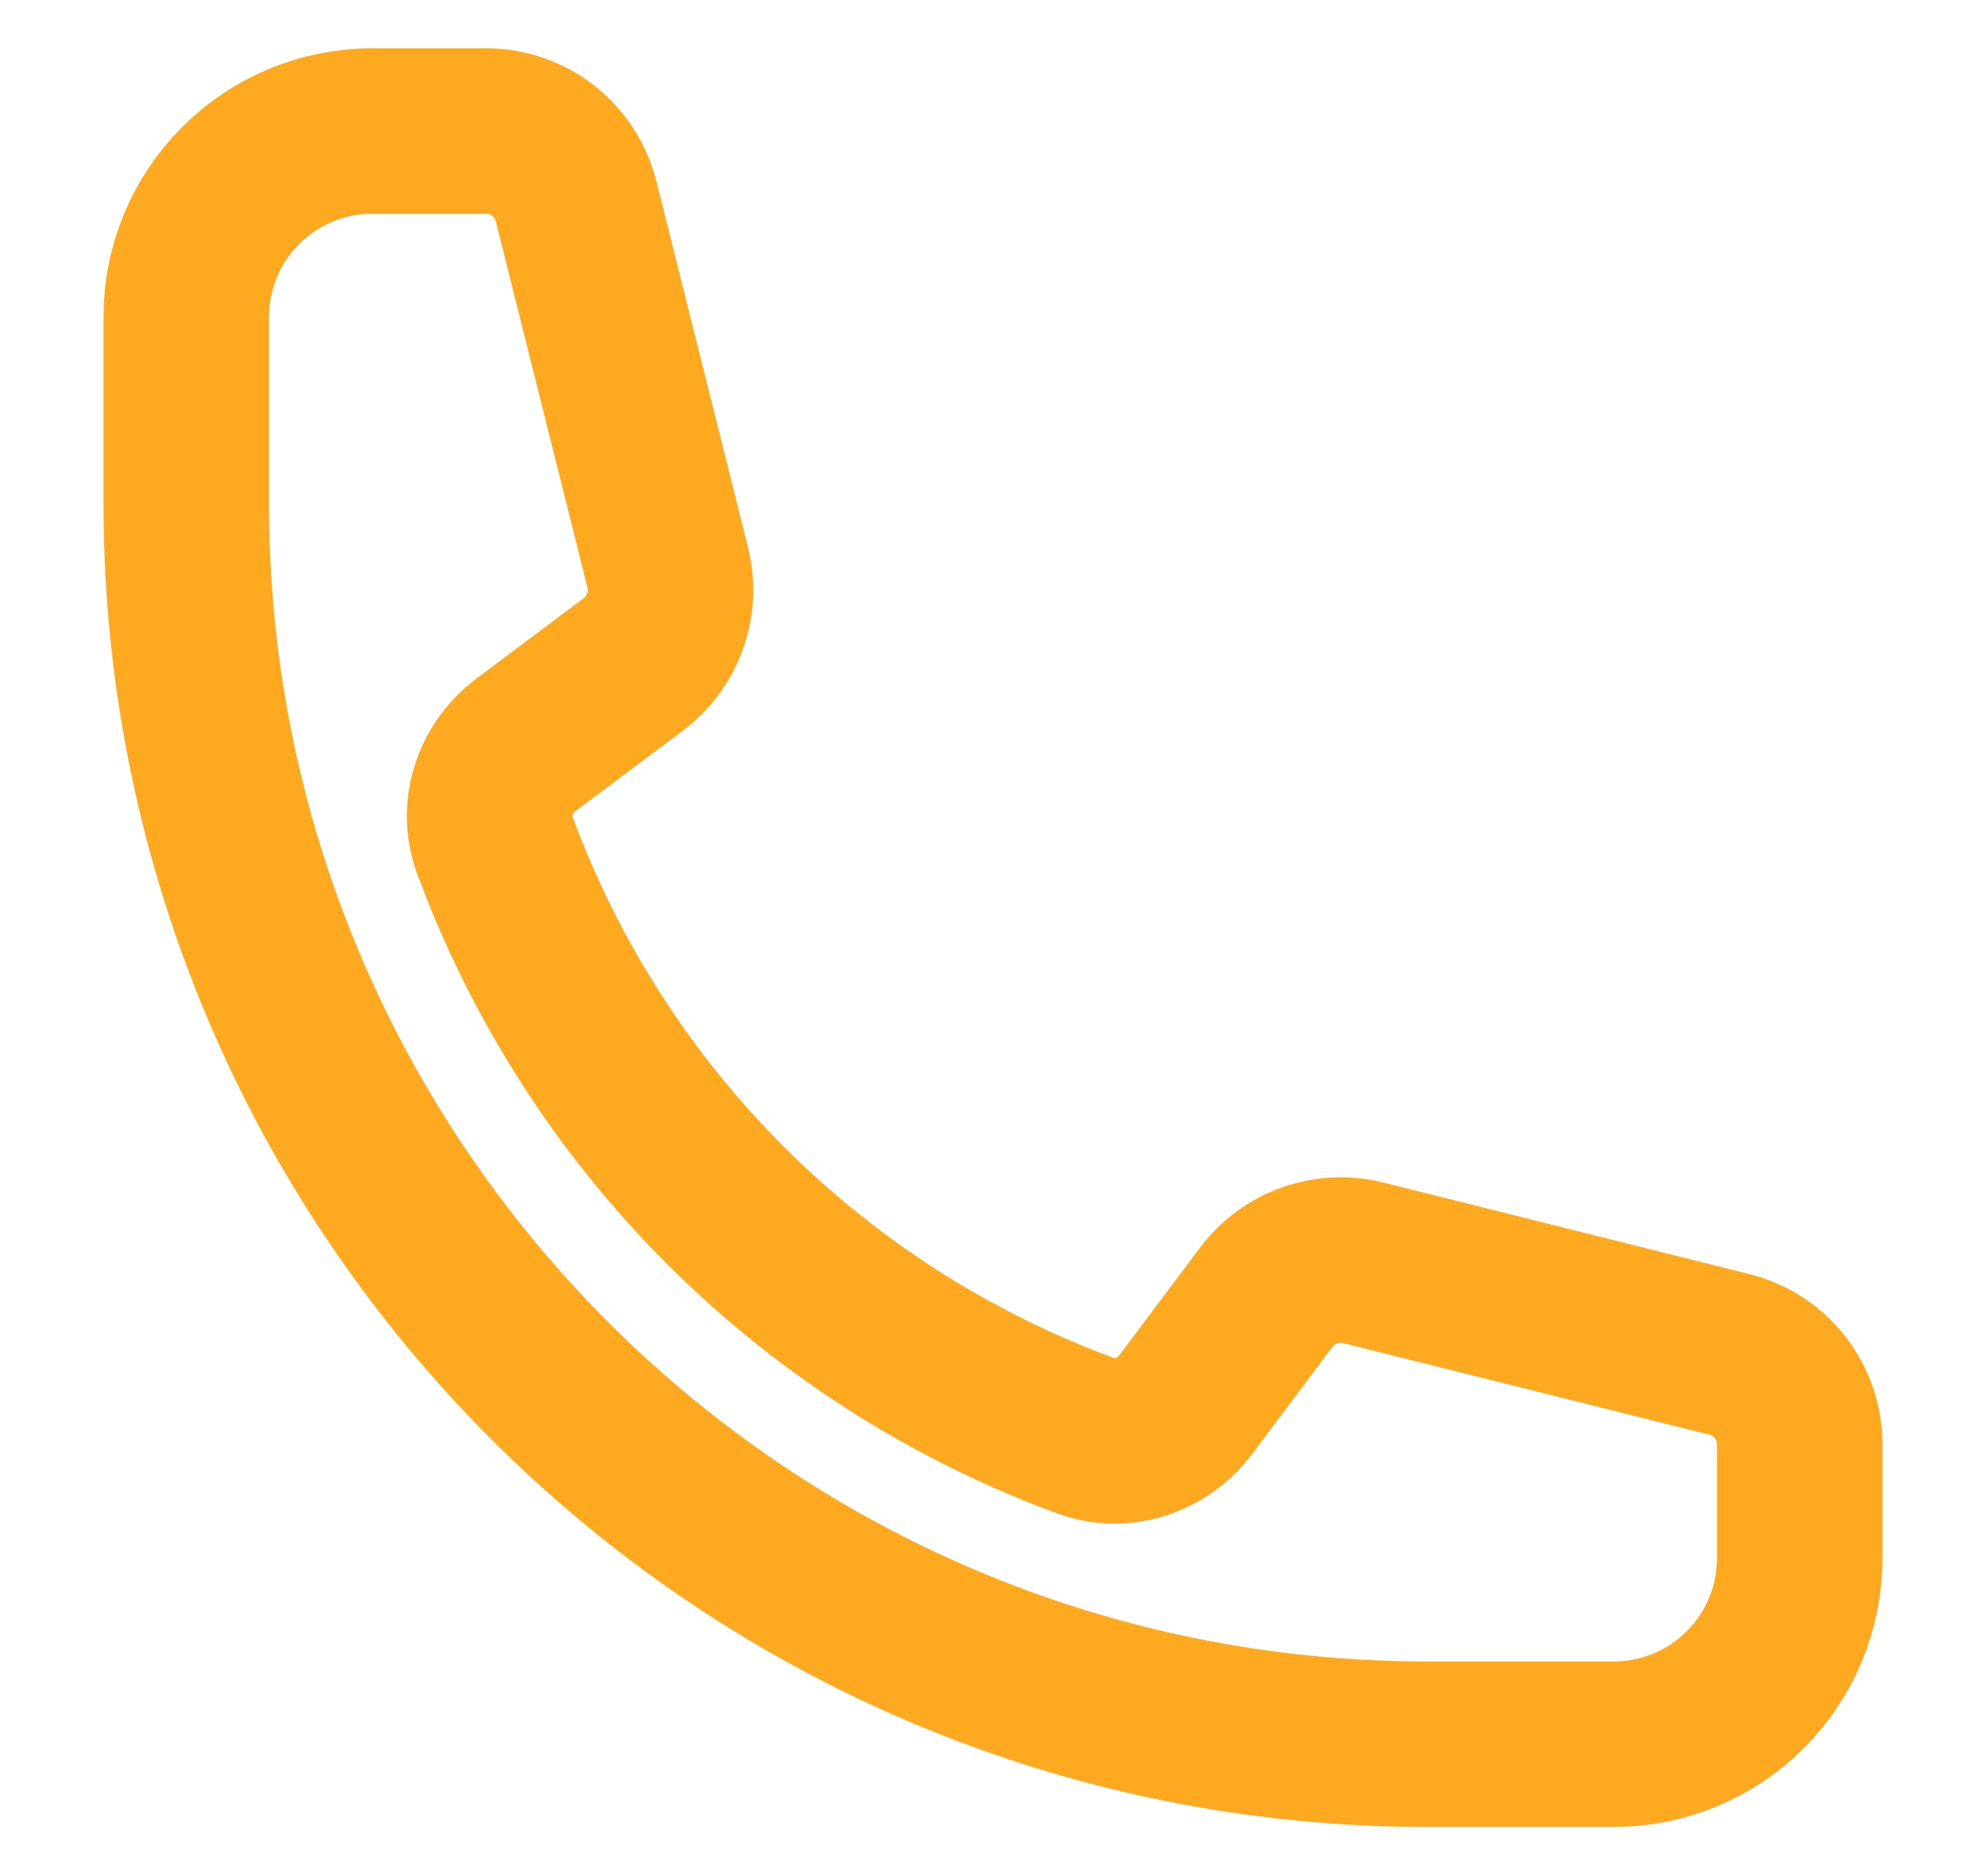
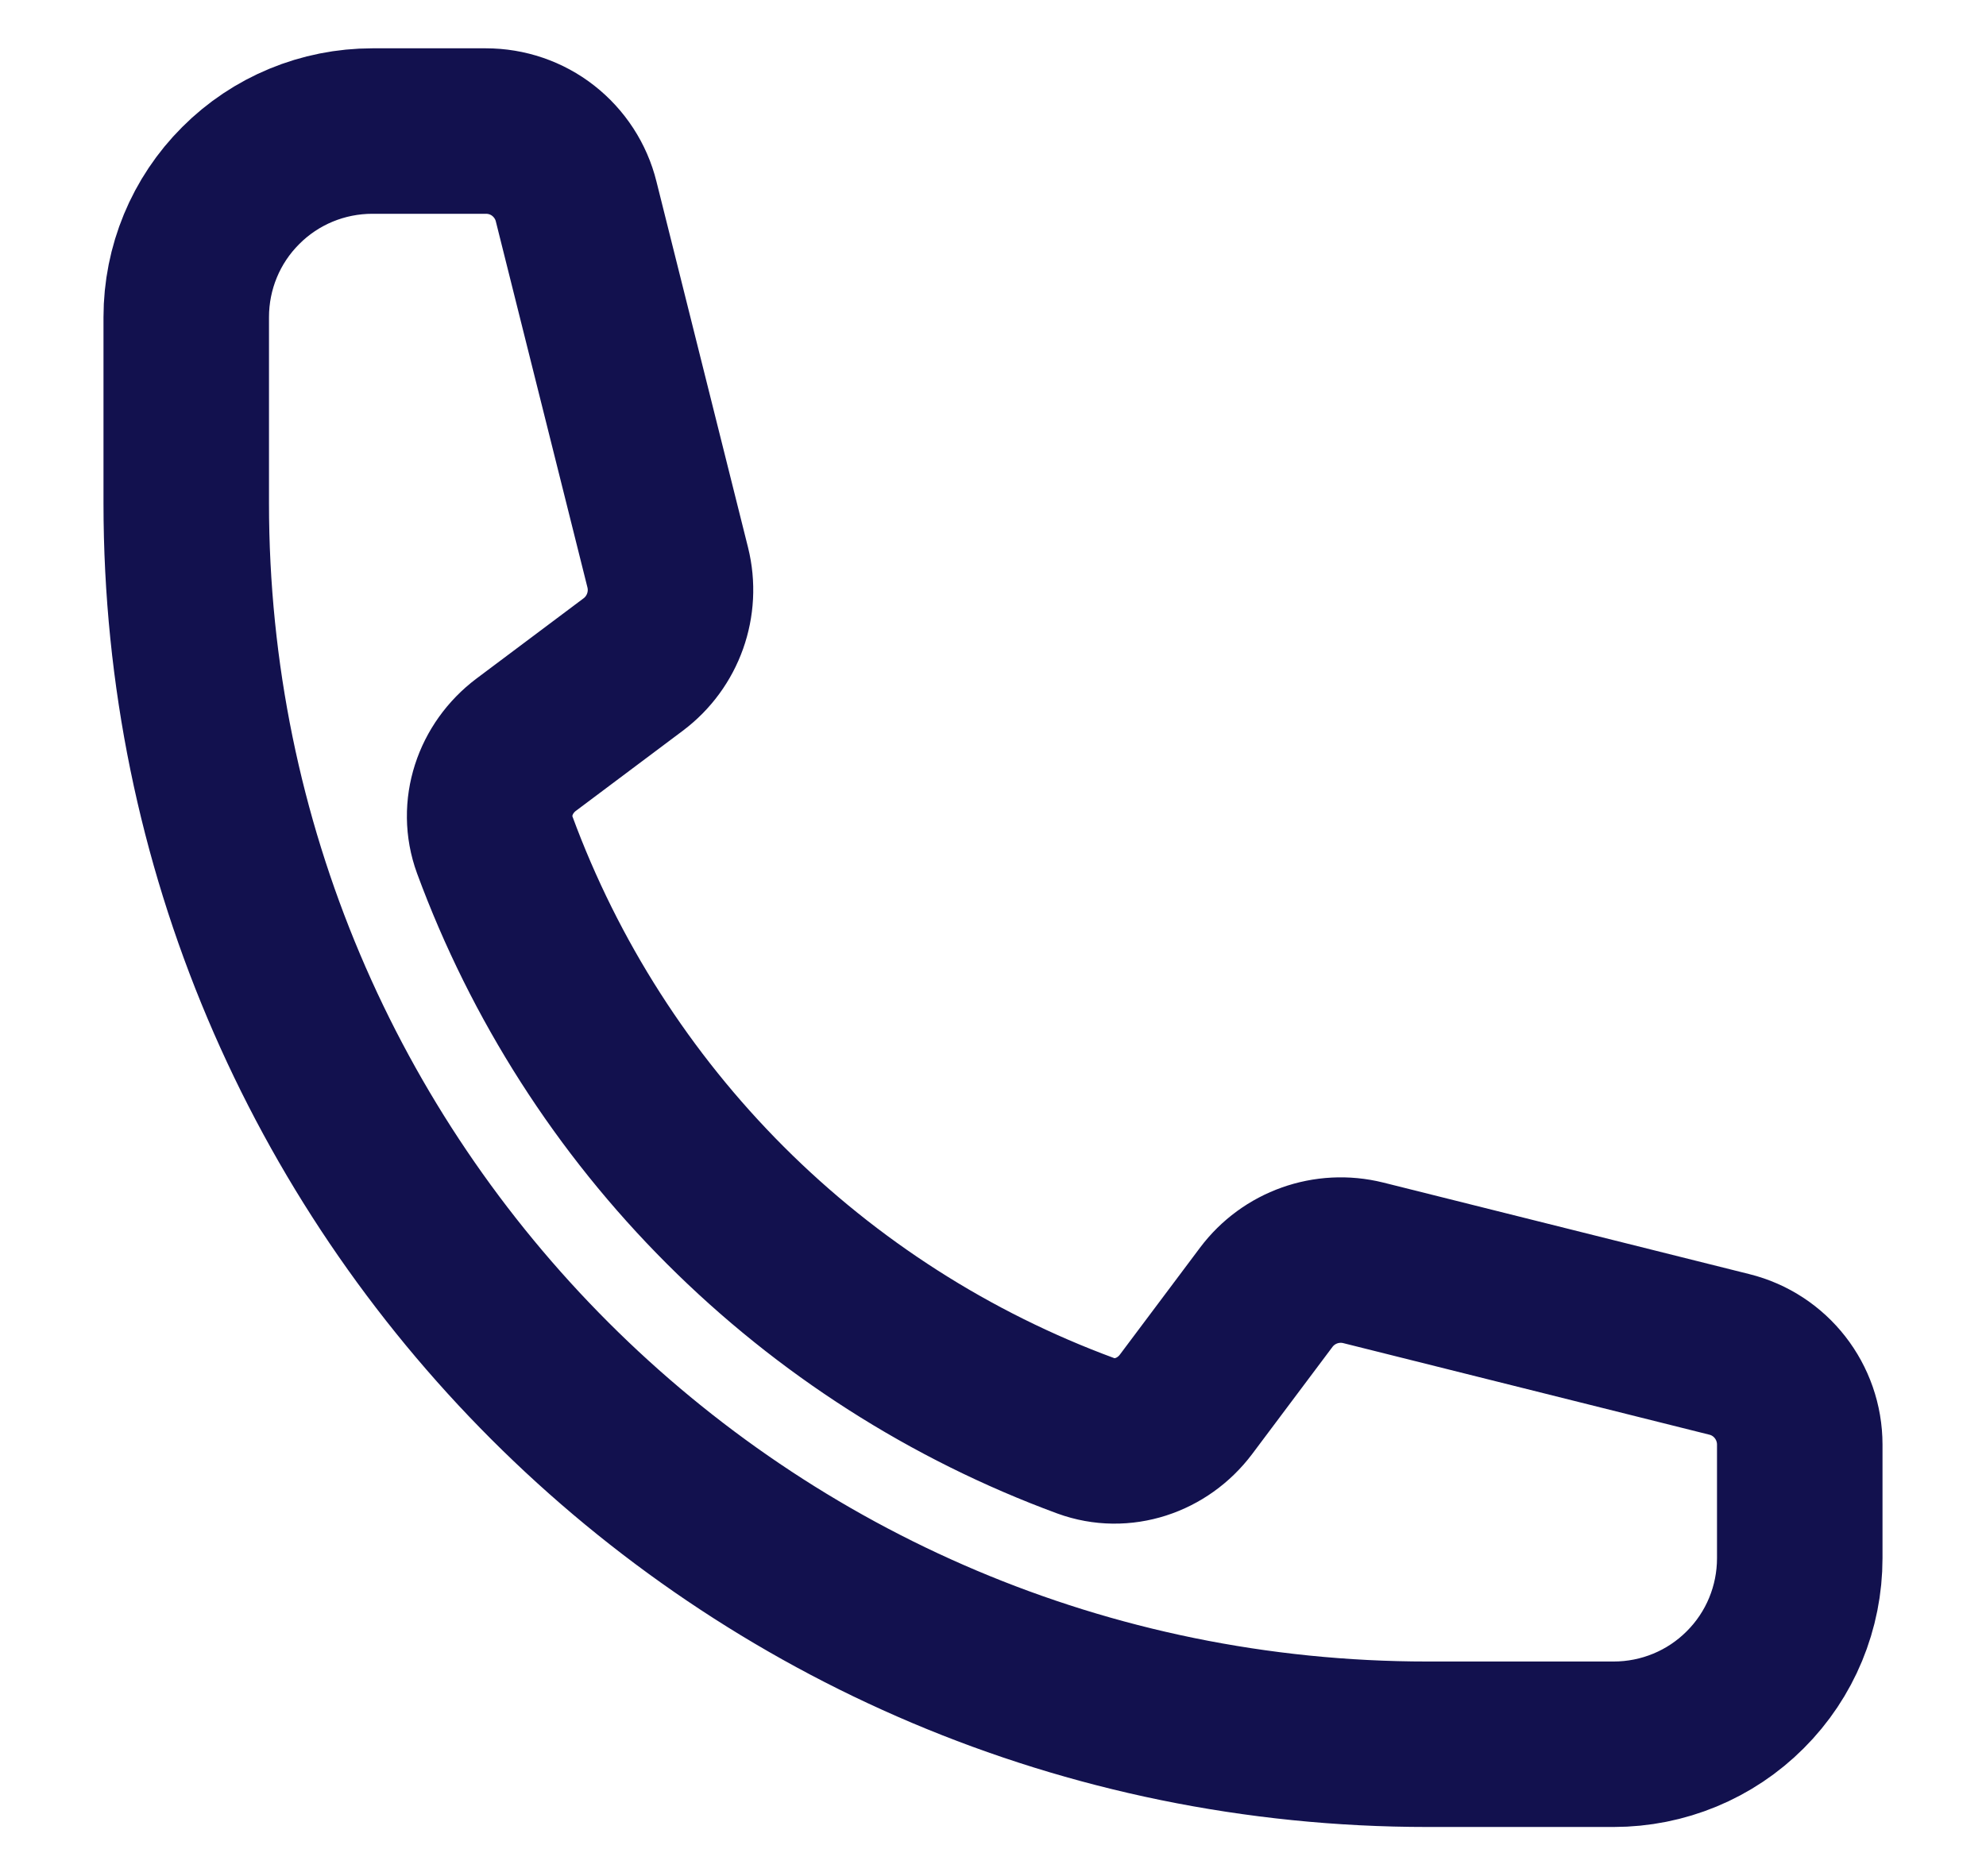
<svg xmlns="http://www.w3.org/2000/svg" width="18" height="17" viewBox="0 0 18 17" fill="none">
-   <path d="M1.688 4.562C1.688 10.775 6.724 15.812 12.938 15.812H14.625C15.073 15.812 15.502 15.635 15.818 15.318C16.135 15.002 16.312 14.573 16.312 14.125V13.096C16.312 12.709 16.049 12.371 15.674 12.278L12.356 11.448C12.026 11.366 11.68 11.489 11.476 11.761L10.749 12.731C10.537 13.013 10.172 13.137 9.841 13.016C8.614 12.564 7.499 11.851 6.574 10.926C5.649 10.001 4.936 8.886 4.484 7.659C4.363 7.328 4.487 6.963 4.769 6.751L5.739 6.024C6.011 5.82 6.134 5.473 6.052 5.144L5.222 1.827C5.177 1.644 5.071 1.482 4.923 1.366C4.775 1.25 4.592 1.188 4.404 1.188H3.375C2.927 1.188 2.498 1.365 2.182 1.682C1.865 1.998 1.688 2.427 1.688 2.875V4.562Z" stroke="#FFA920" stroke-width="1.5" stroke-linecap="round" stroke-linejoin="round" />
+   <path d="M1.688 4.562C1.688 10.775 6.724 15.812 12.938 15.812H14.625C15.073 15.812 15.502 15.635 15.818 15.318C16.135 15.002 16.312 14.573 16.312 14.125V13.096C16.312 12.709 16.049 12.371 15.674 12.278L12.356 11.448C12.026 11.366 11.68 11.489 11.476 11.761L10.749 12.731C10.537 13.013 10.172 13.137 9.841 13.016C8.614 12.564 7.499 11.851 6.574 10.926C5.649 10.001 4.936 8.886 4.484 7.659C4.363 7.328 4.487 6.963 4.769 6.751L5.739 6.024C6.011 5.82 6.134 5.473 6.052 5.144L5.222 1.827C5.177 1.644 5.071 1.482 4.923 1.366C4.775 1.25 4.592 1.188 4.404 1.188H3.375C2.927 1.188 2.498 1.365 2.182 1.682C1.865 1.998 1.688 2.427 1.688 2.875V4.562Z" stroke="#12114e" stroke-width="1.5" stroke-linecap="round" stroke-linejoin="round" />
</svg>
